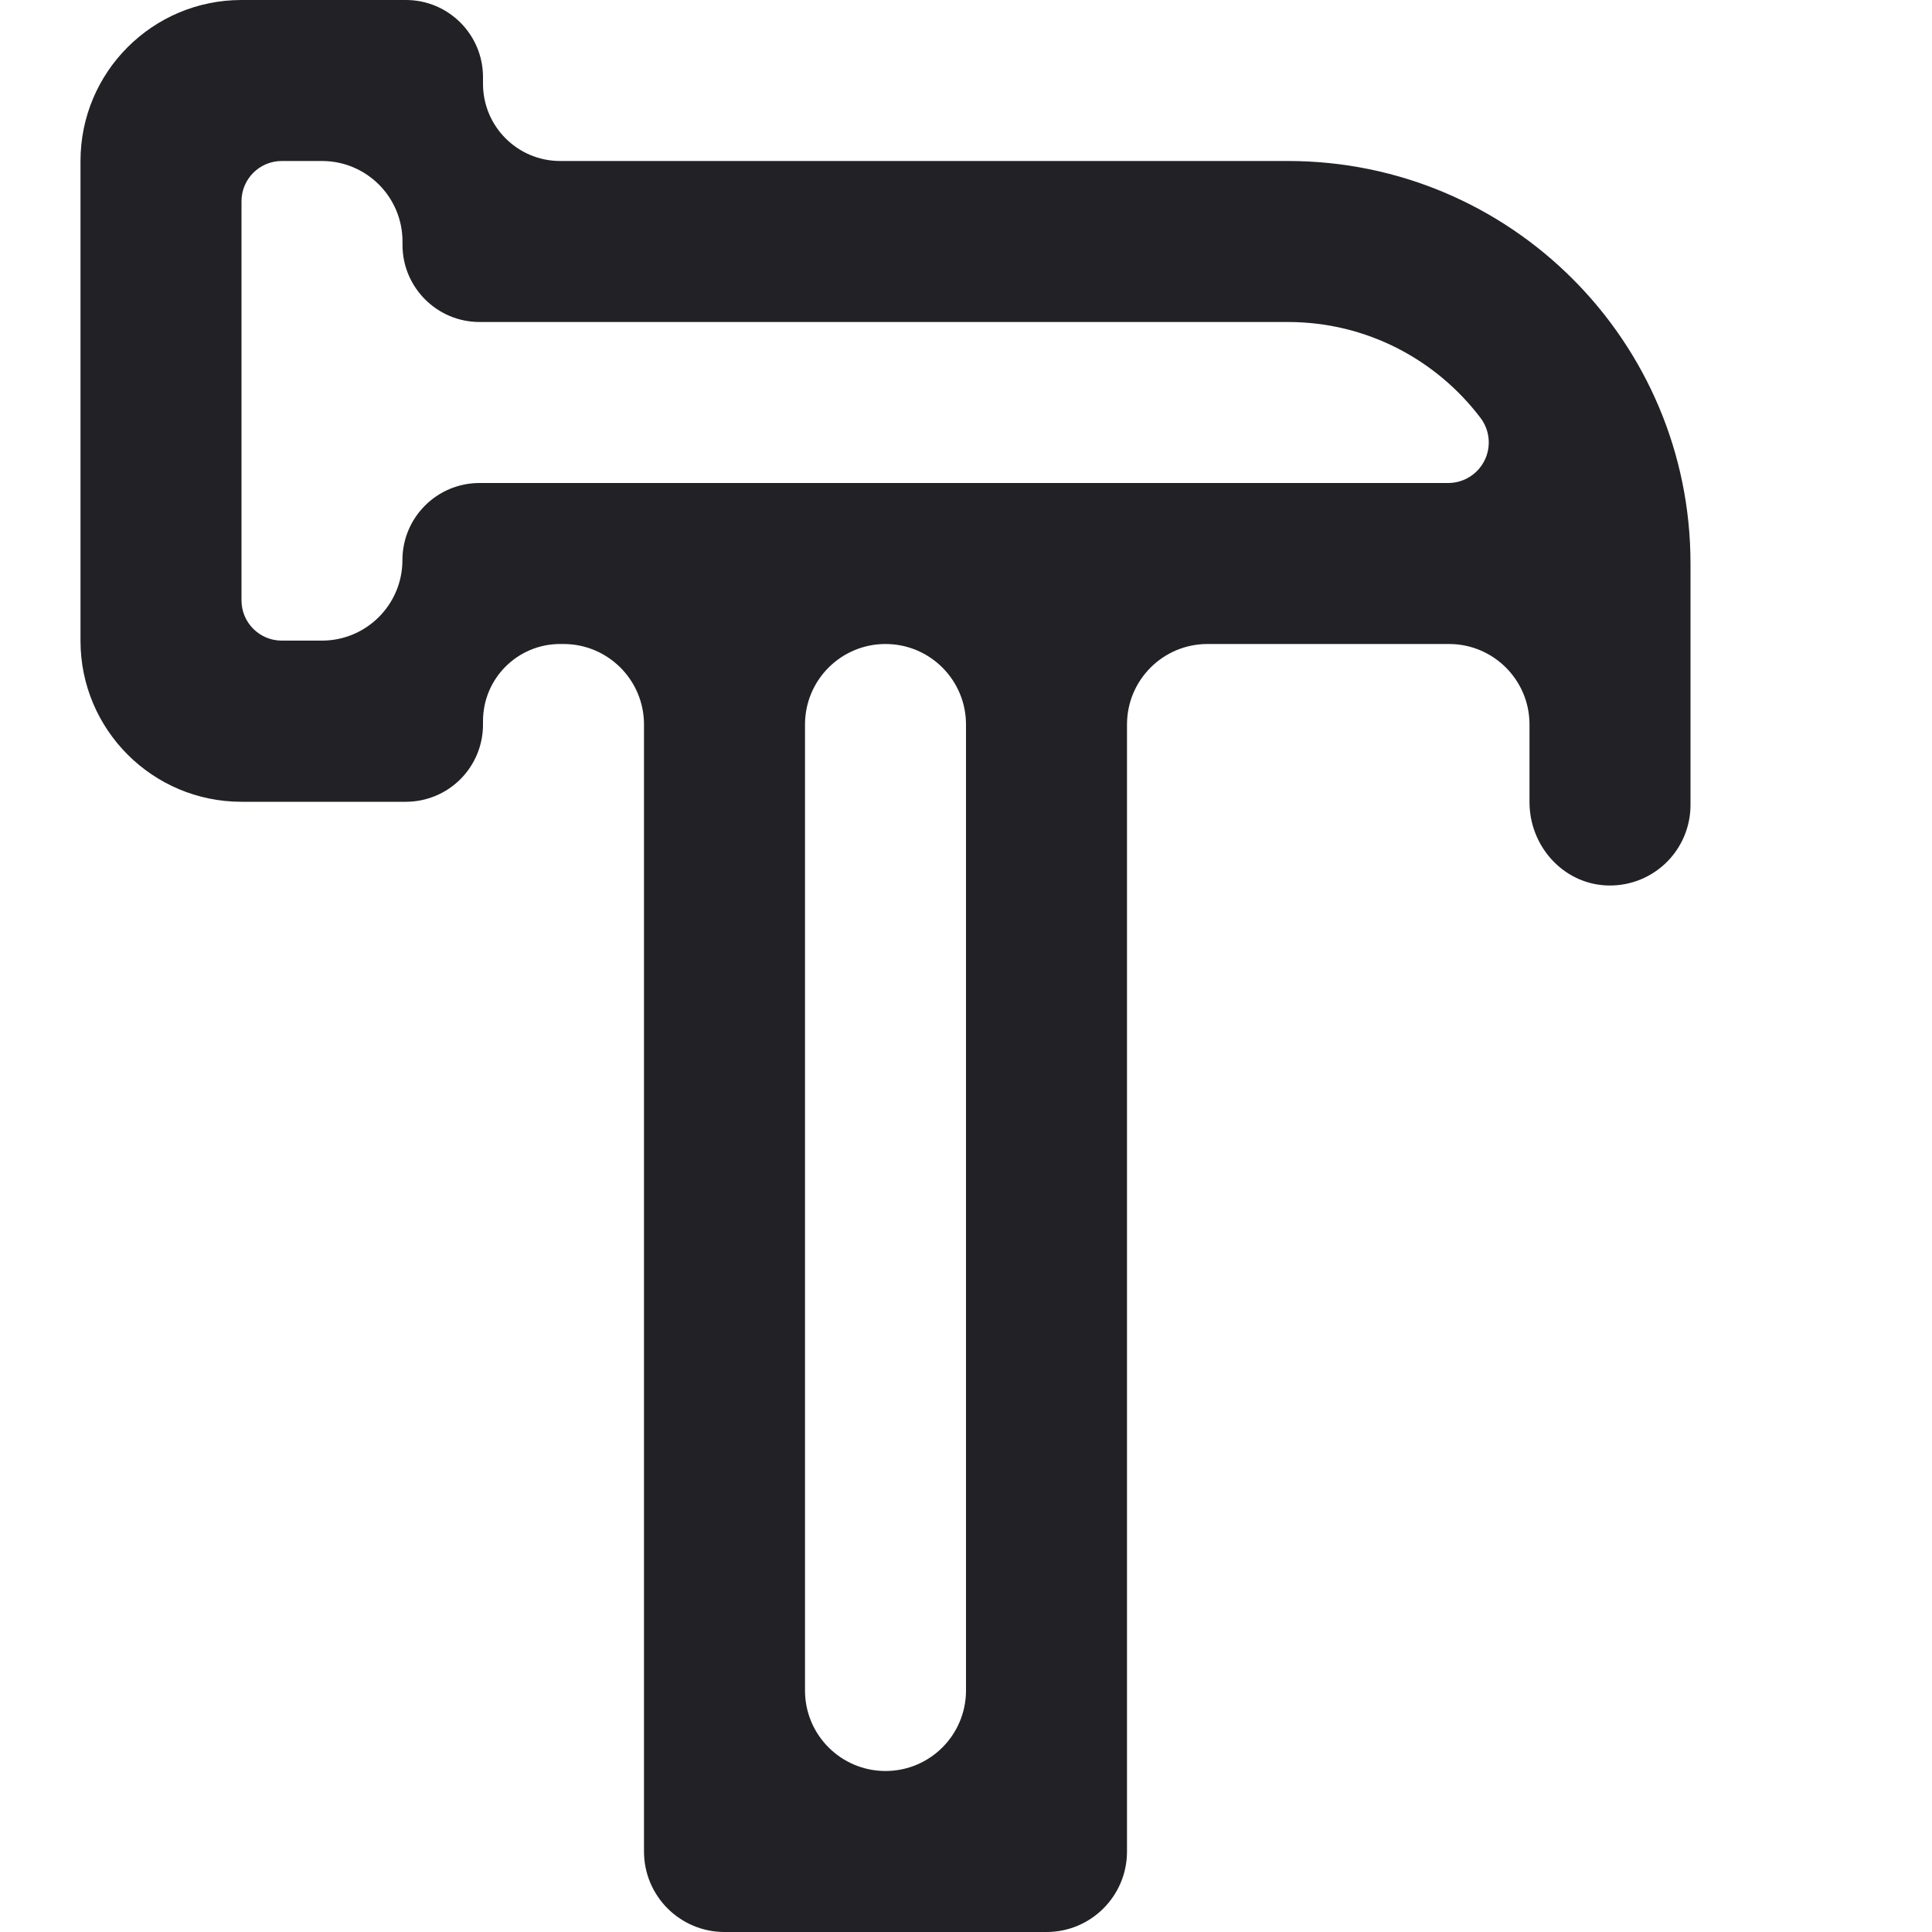
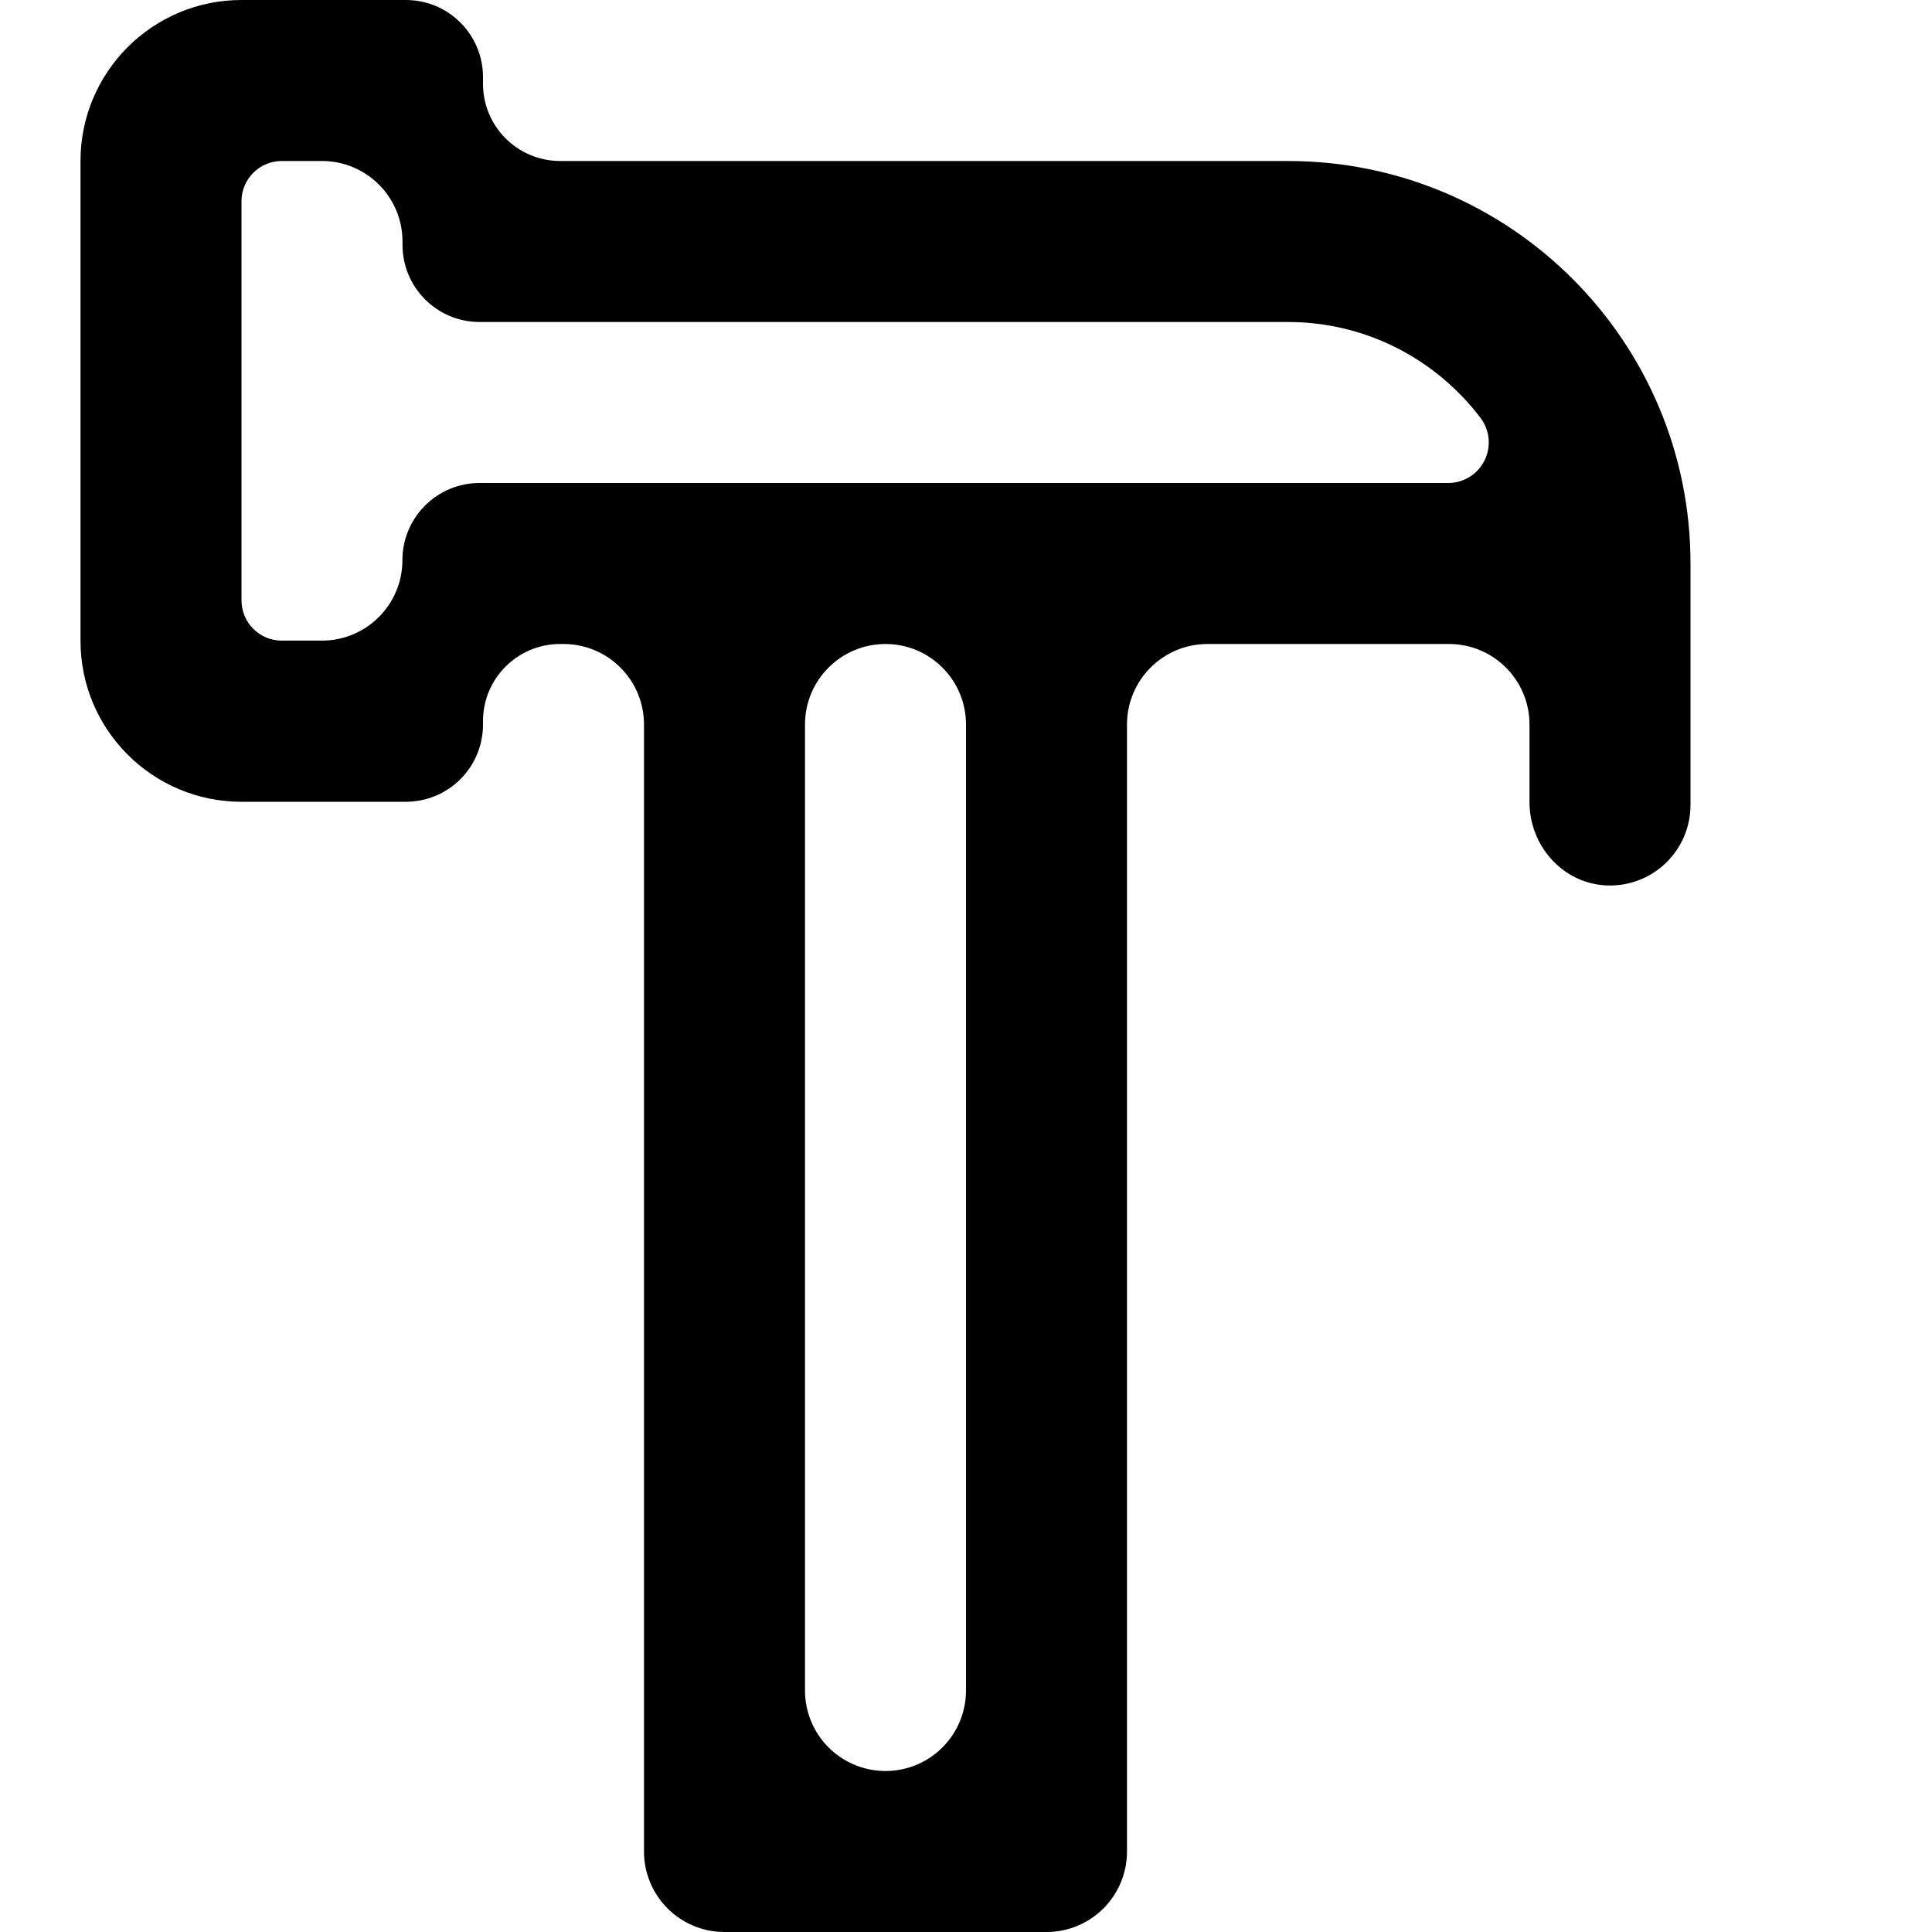
<svg xmlns="http://www.w3.org/2000/svg" width="24" height="24" viewBox="0 0 24 24">
-   <path fill="#212126" d="M4.999 6.958a1 1 0 0 1-1 1H3.5a.5.5 0 0 1-.5-.5V2.5a.5.5 0 0 1 .5-.5H4a1 1 0 0 1 1 1v.042c0 .529.429.958.958.958H16c.978 0 1.847.47 2.395 1.196a.504.504 0 0 1-.403.804H5.957a.958.958 0 0 0-.958.958M11 22a1 1 0 0 1-1-1V9a1 1 0 1 1 2 0v12a1 1 0 0 1-1 1m5-20H6.958A.959.959 0 0 1 6 1.043V.958A.958.958 0 0 0 5.042 0H3a2 2 0 0 0-2 2v5.96a2 2 0 0 0 2 2h2.042A.958.958 0 0 0 6 9v-.042c0-.53.429-.958.958-.958H7a1 1 0 0 1 1 1v14a1 1 0 0 0 1 1h4a1 1 0 0 0 1-1V9a1 1 0 0 1 1-1h3a1 1 0 0 1 1 1v.965c0 .534.402.998.935 1.033A1 1 0 0 0 21 10V7a5 5 0 0 0-5-5" />
+   <path d="M4.999 6.958a1 1 0 0 1-1 1H3.5a.5.5 0 0 1-.5-.5V2.5a.5.5 0 0 1 .5-.5H4a1 1 0 0 1 1 1v.042c0 .529.429.958.958.958H16c.978 0 1.847.47 2.395 1.196a.504.504 0 0 1-.403.804H5.957a.958.958 0 0 0-.958.958M11 22a1 1 0 0 1-1-1V9a1 1 0 1 1 2 0v12a1 1 0 0 1-1 1m5-20H6.958A.959.959 0 0 1 6 1.043V.958A.958.958 0 0 0 5.042 0H3a2 2 0 0 0-2 2v5.96a2 2 0 0 0 2 2h2.042A.958.958 0 0 0 6 9v-.042c0-.53.429-.958.958-.958H7a1 1 0 0 1 1 1v14a1 1 0 0 0 1 1h4a1 1 0 0 0 1-1V9a1 1 0 0 1 1-1h3a1 1 0 0 1 1 1v.965c0 .534.402.998.935 1.033A1 1 0 0 0 21 10V7a5 5 0 0 0-5-5" />
</svg>
